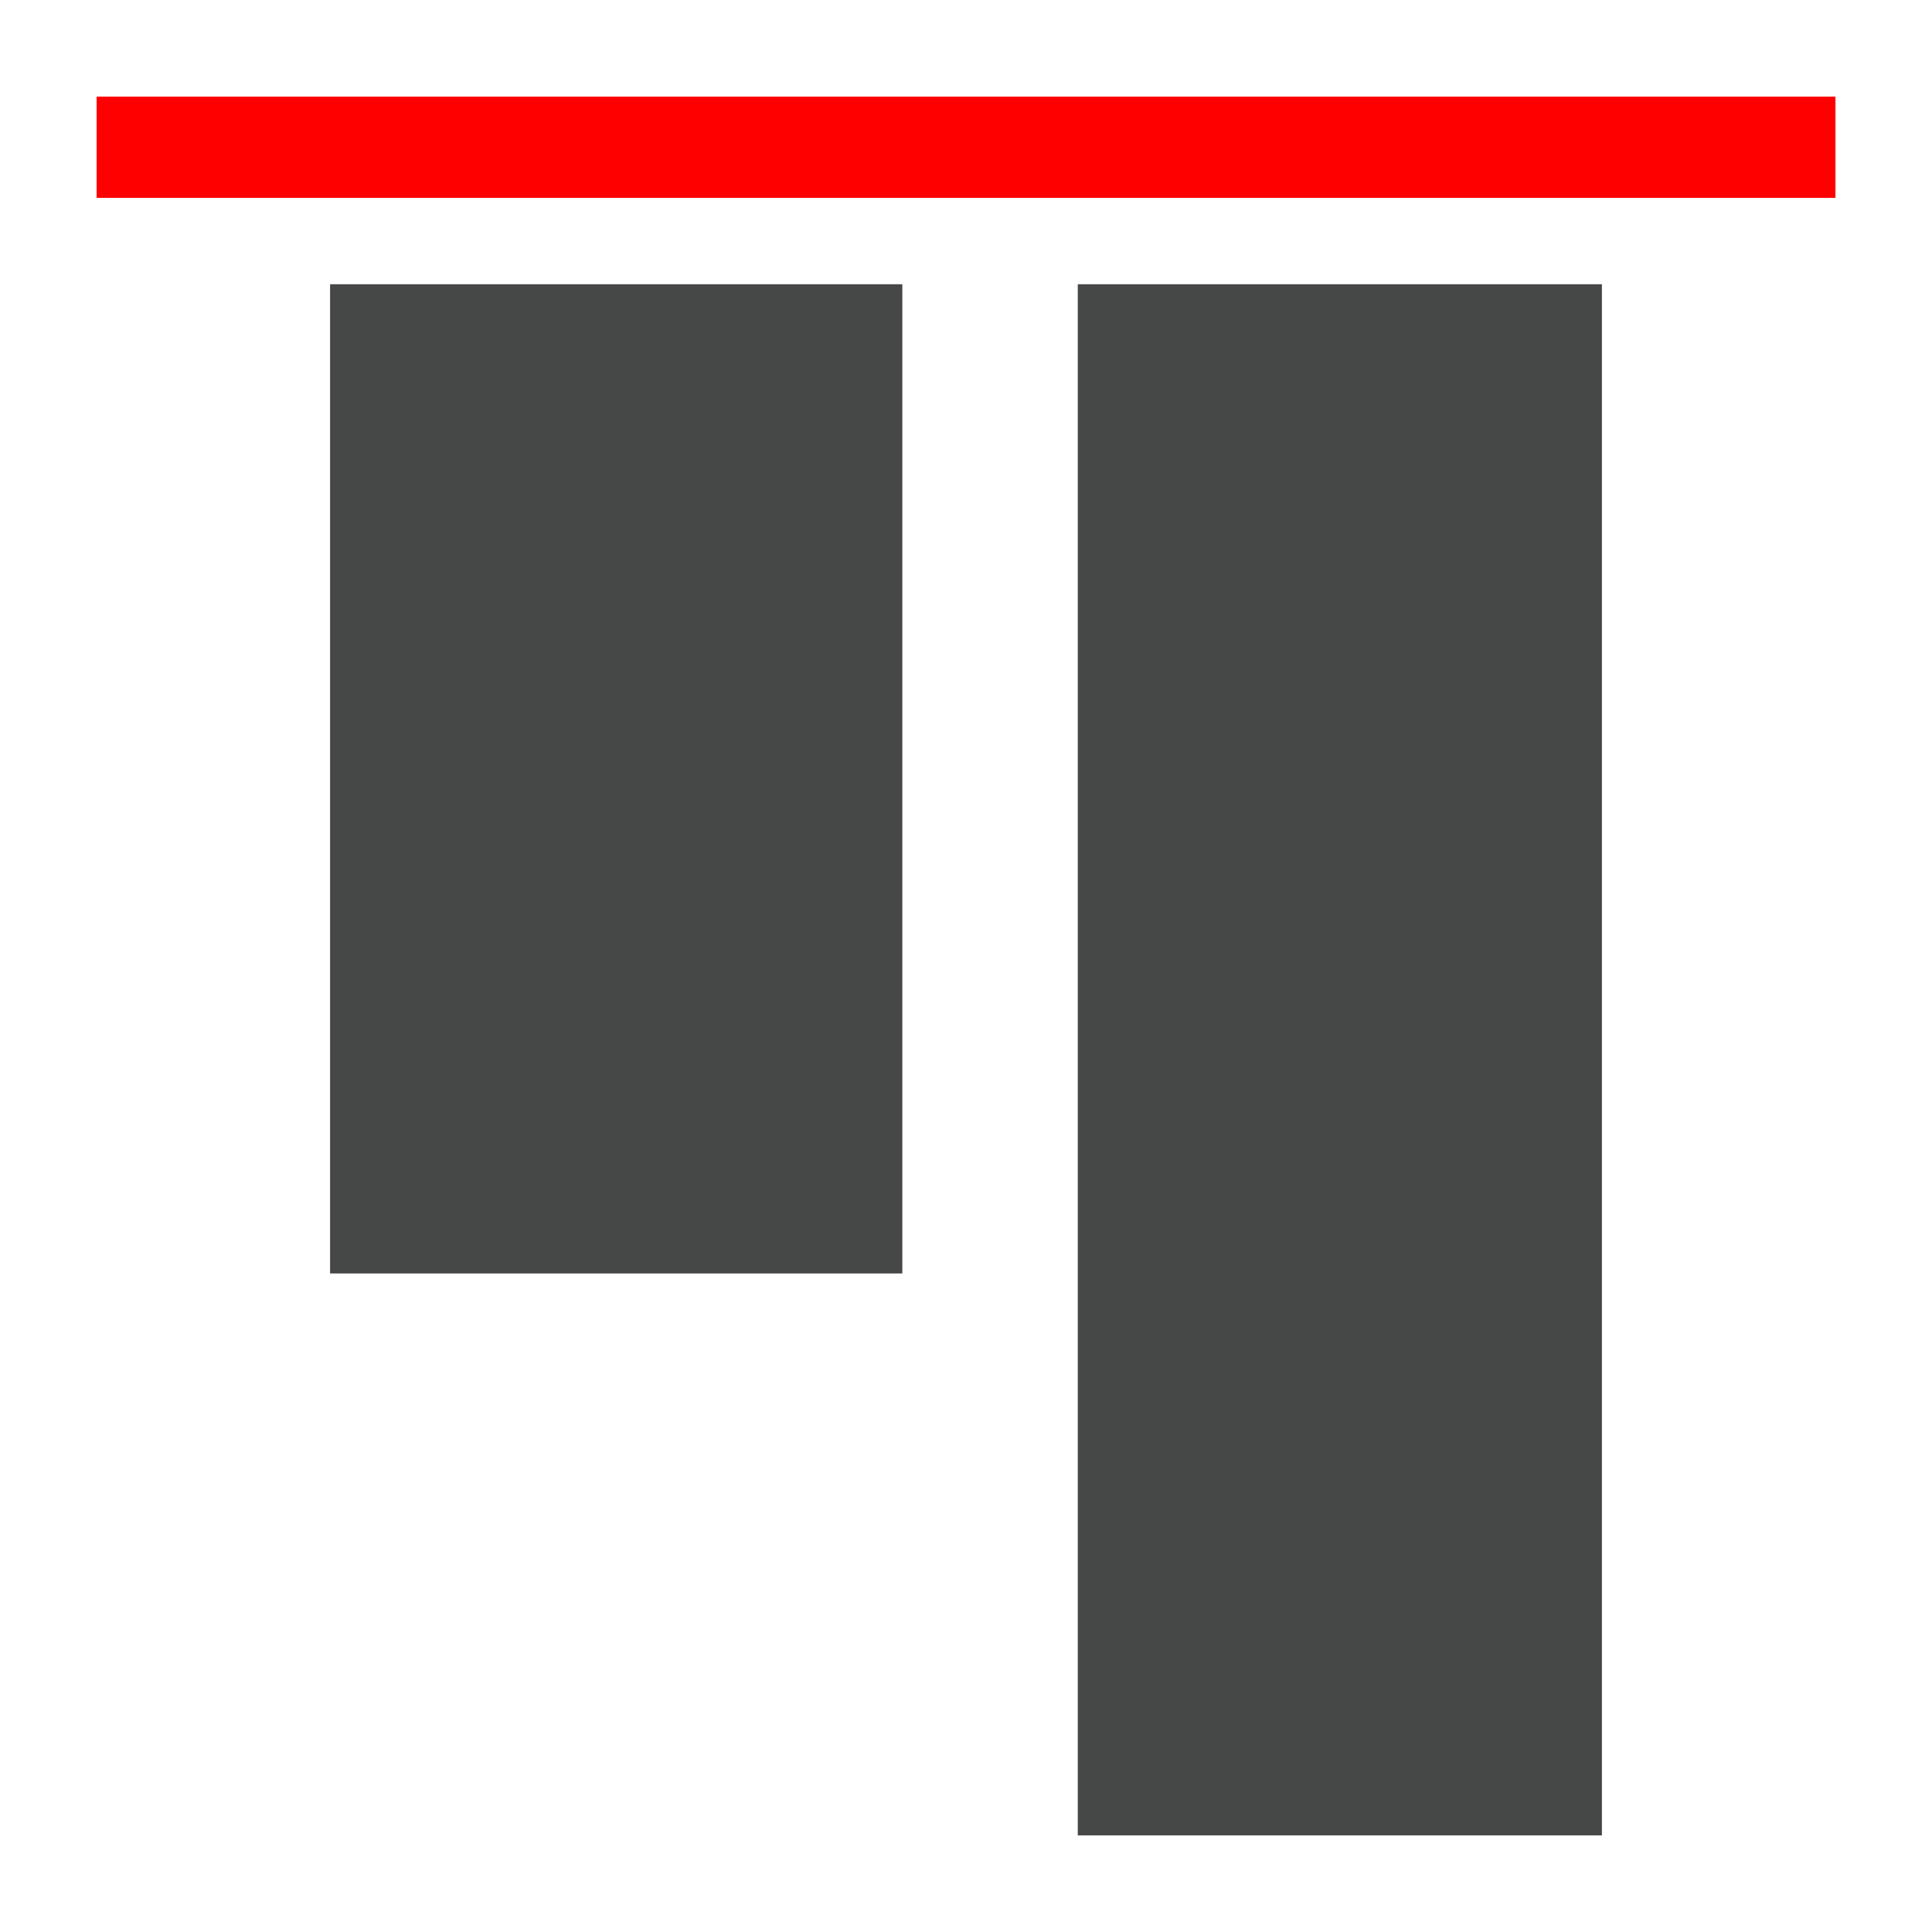
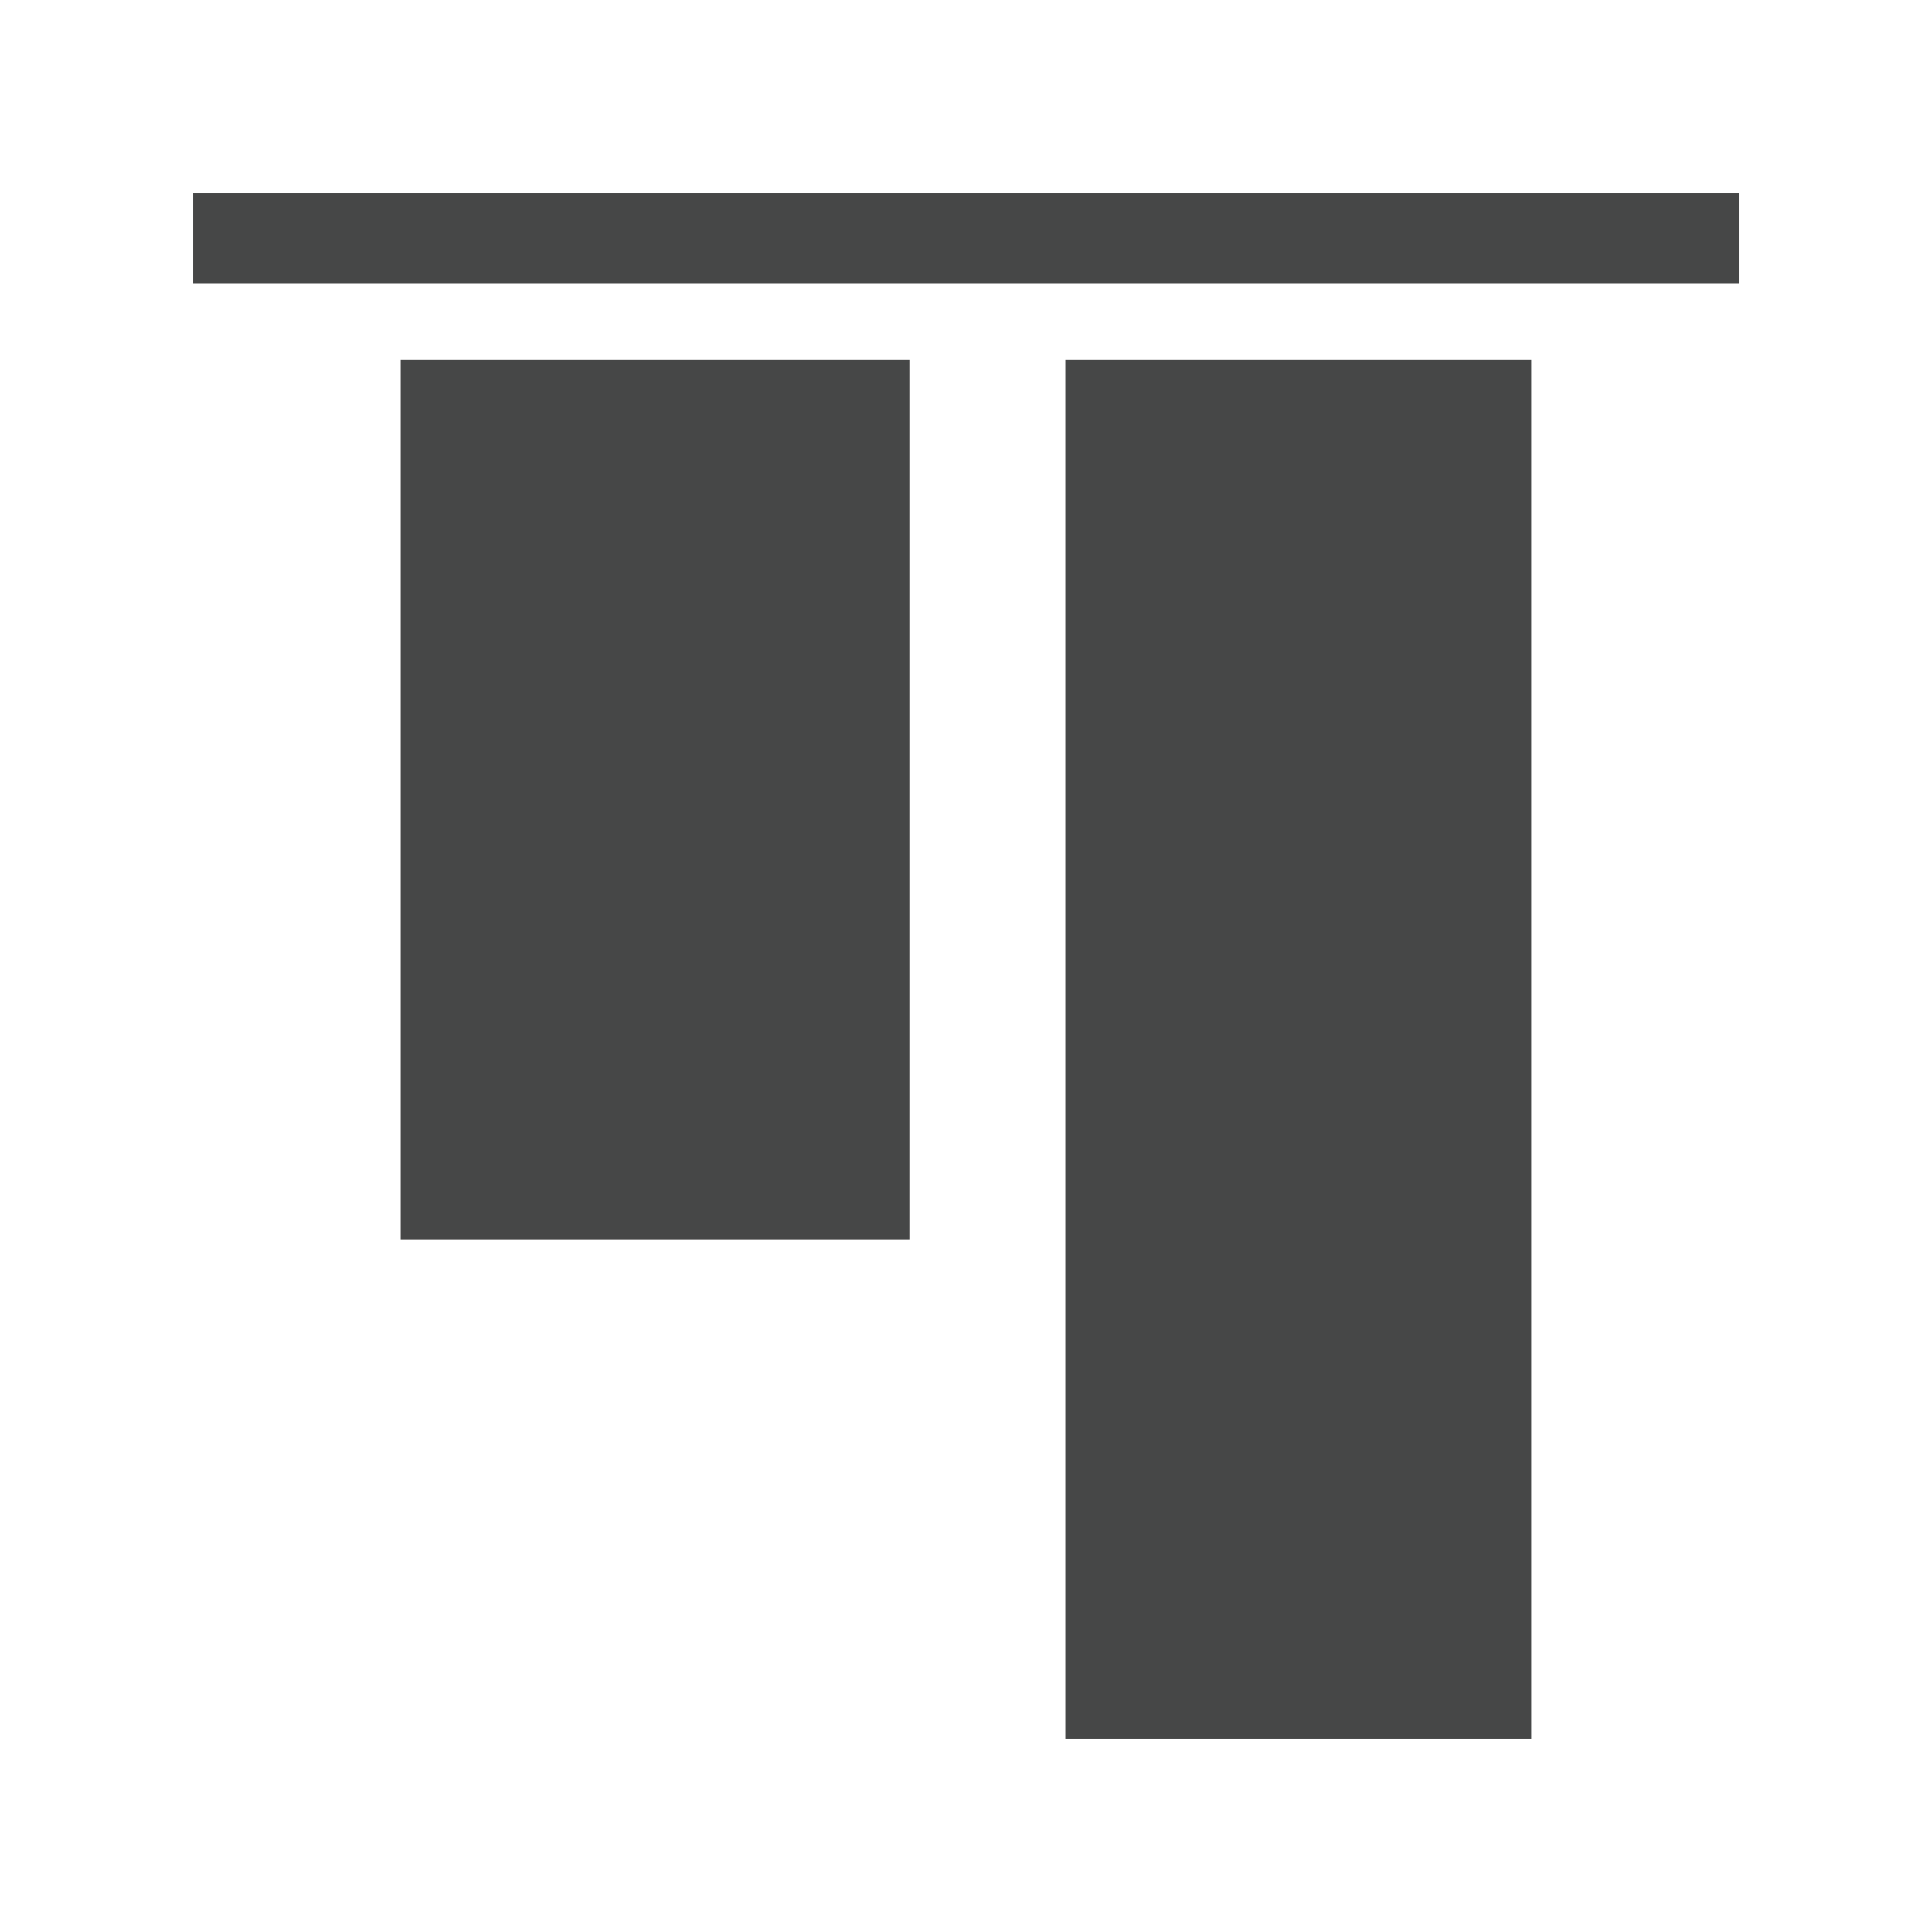
- <svg xmlns="http://www.w3.org/2000/svg" version="1.1" id="svg826" width="33.333" height="33.333" viewBox="0 0 33.333 33.333">
+ <svg xmlns="http://www.w3.org/2000/svg" version="1.1" id="svg826" width="25" height="25" viewBox="0 0 25 25">
  <defs id="defs830" />
-   <rect x="5.695" y="4.904" width="9.873" height="17.067" id="rect814" style="stroke-width:0.559;fill:#444545;fill-opacity:0.988" />
-   <rect x="18.595" y="4.904" width="9.043" height="26.762" id="rect816" style="stroke-width:0.559;fill:#444545;fill-opacity:0.988" />
-   <rect x="1.667" y="1.667" width="30" height="1.747" id="rect818" style="stroke-width:0.559;fill:#ff0000" />
+   <g id="g817" transform="matrix(0.6666667,0,0,0.6666667,1.388889,1.388889)">
+     <rect style="fill:#444545;fill-opacity:0.988;stroke-width:0.559" id="rect814" height="17.067" width="9.873" y="4.904" x="5.695" />
+     <rect style="fill:#444545;fill-opacity:0.988;stroke-width:0.559" id="rect816" height="26.762" width="9.043" y="4.904" x="18.595" />
+     <rect style="fill:#444545;fill-opacity:0.988;stroke-width:0.559" id="rect818" height="1.747" width="30" y="1.667" x="1.667" />
+   </g>
</svg>
